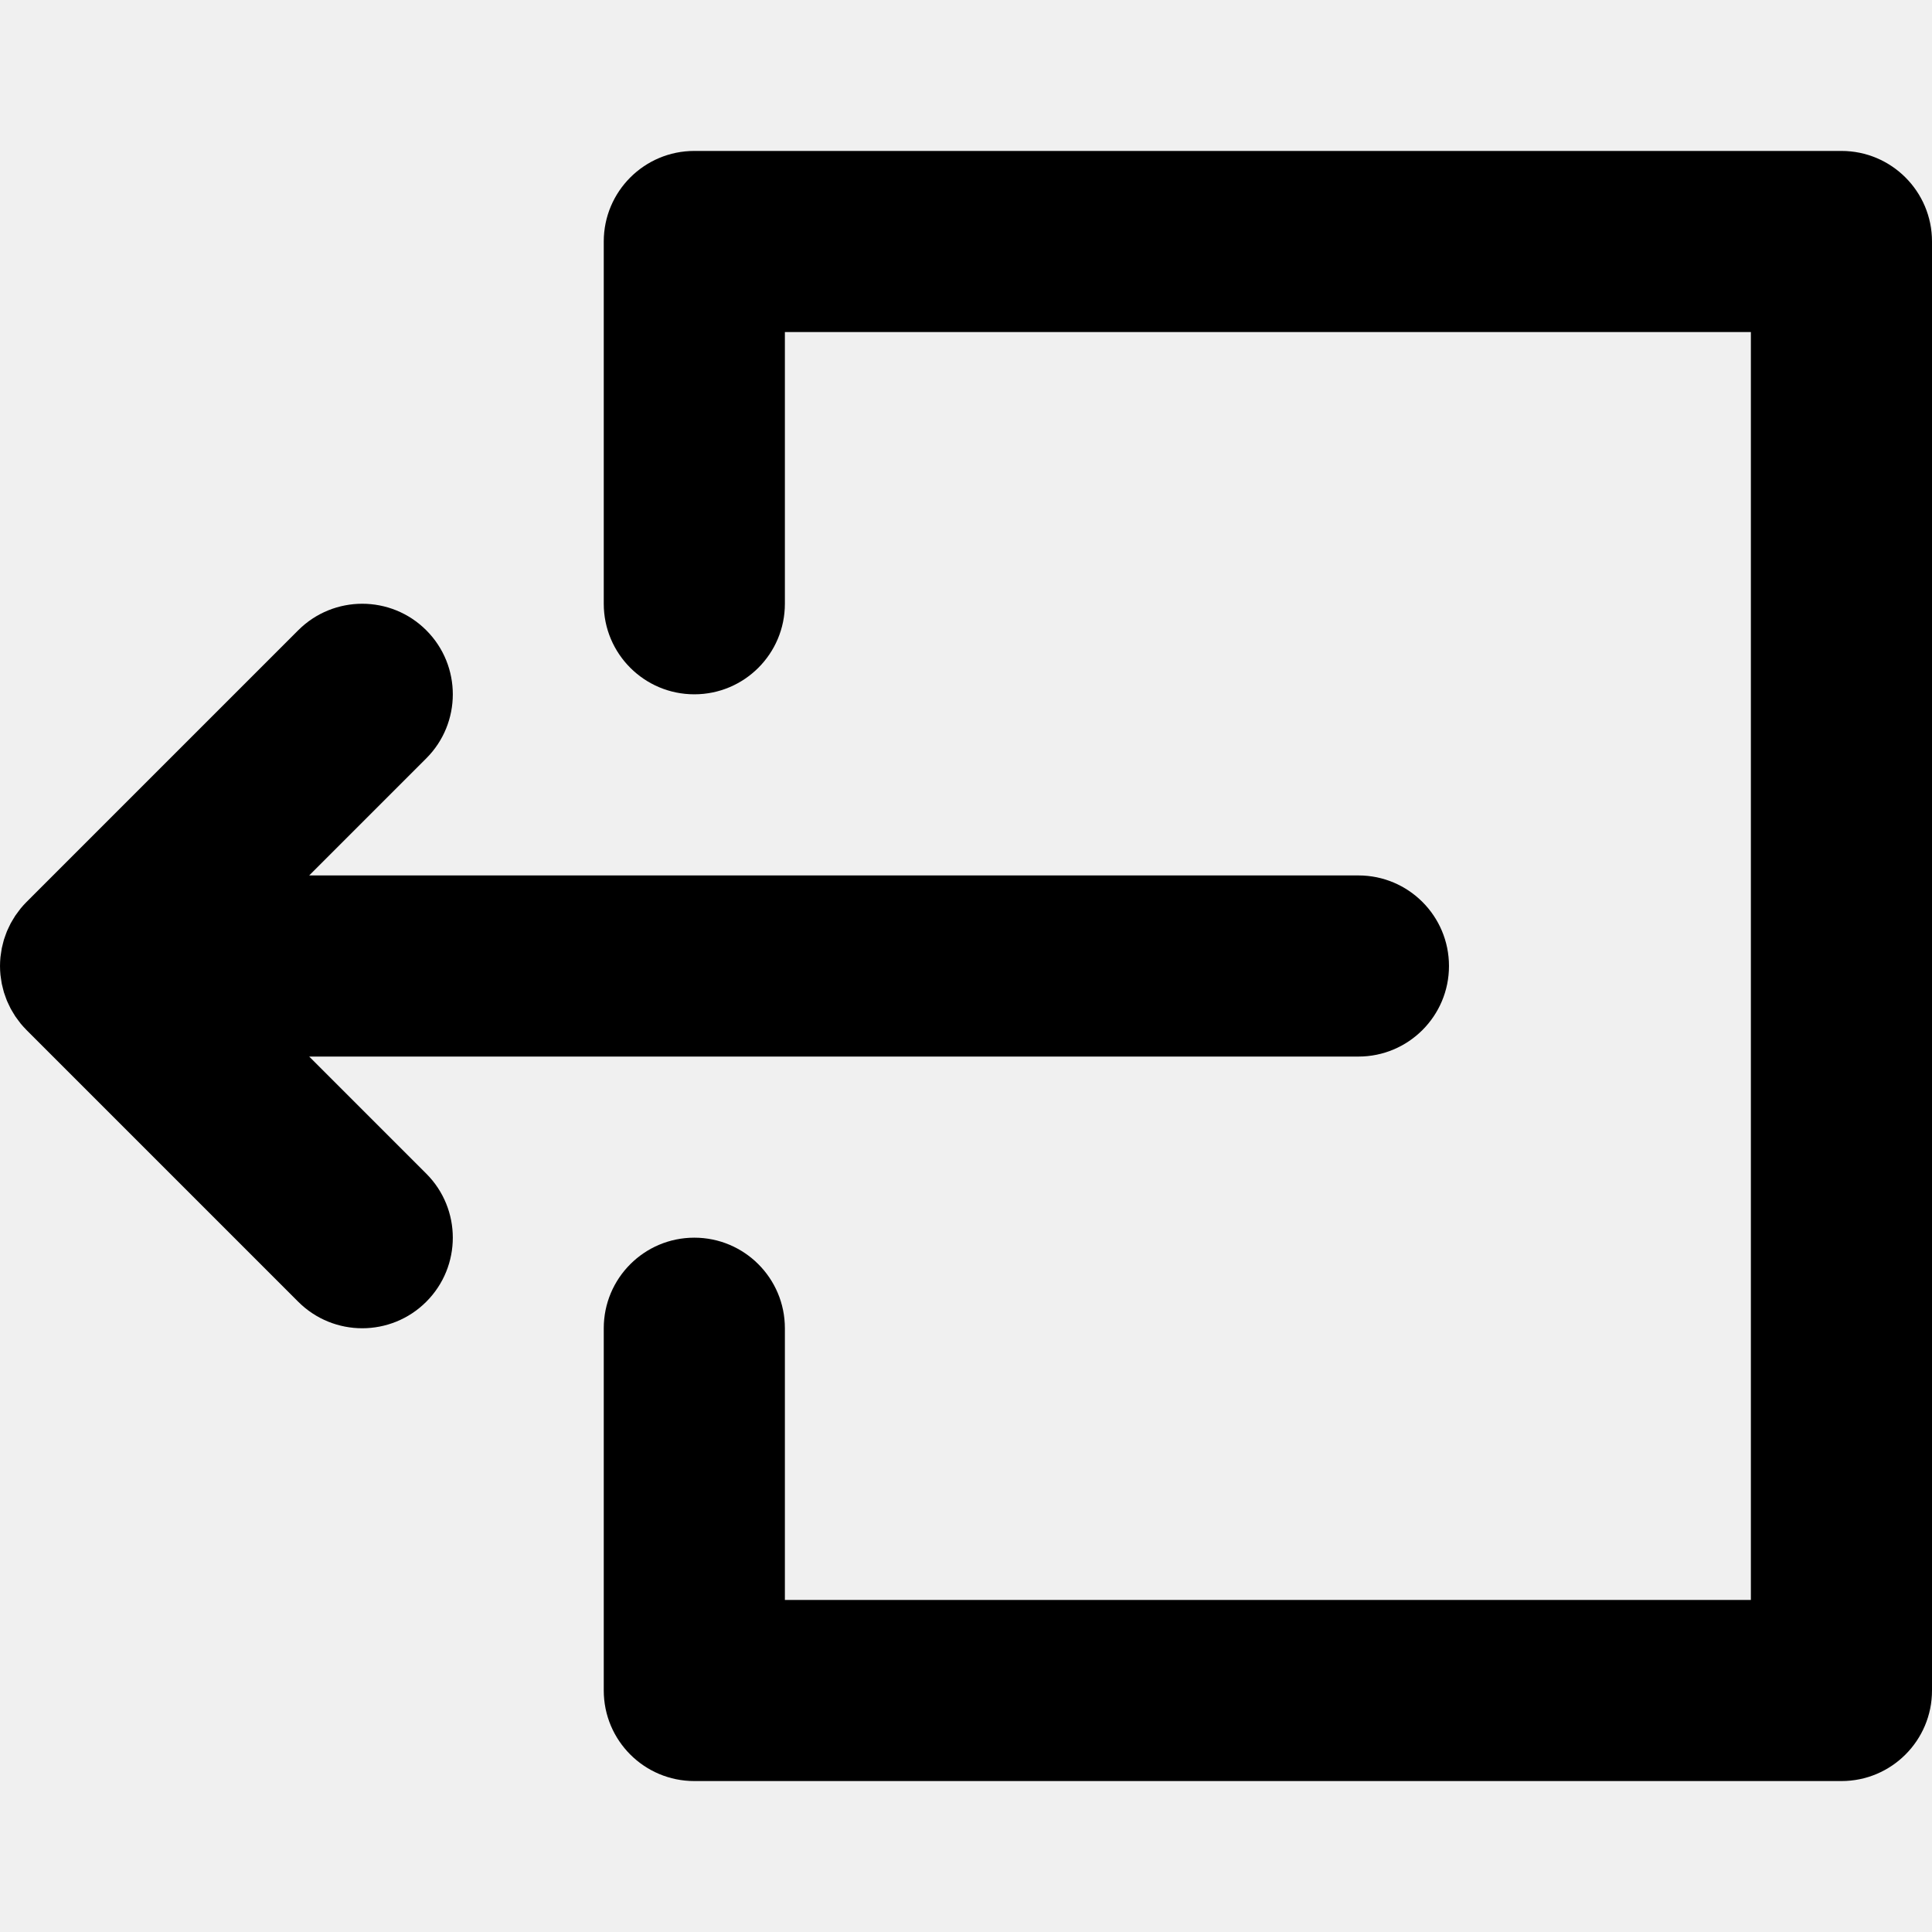
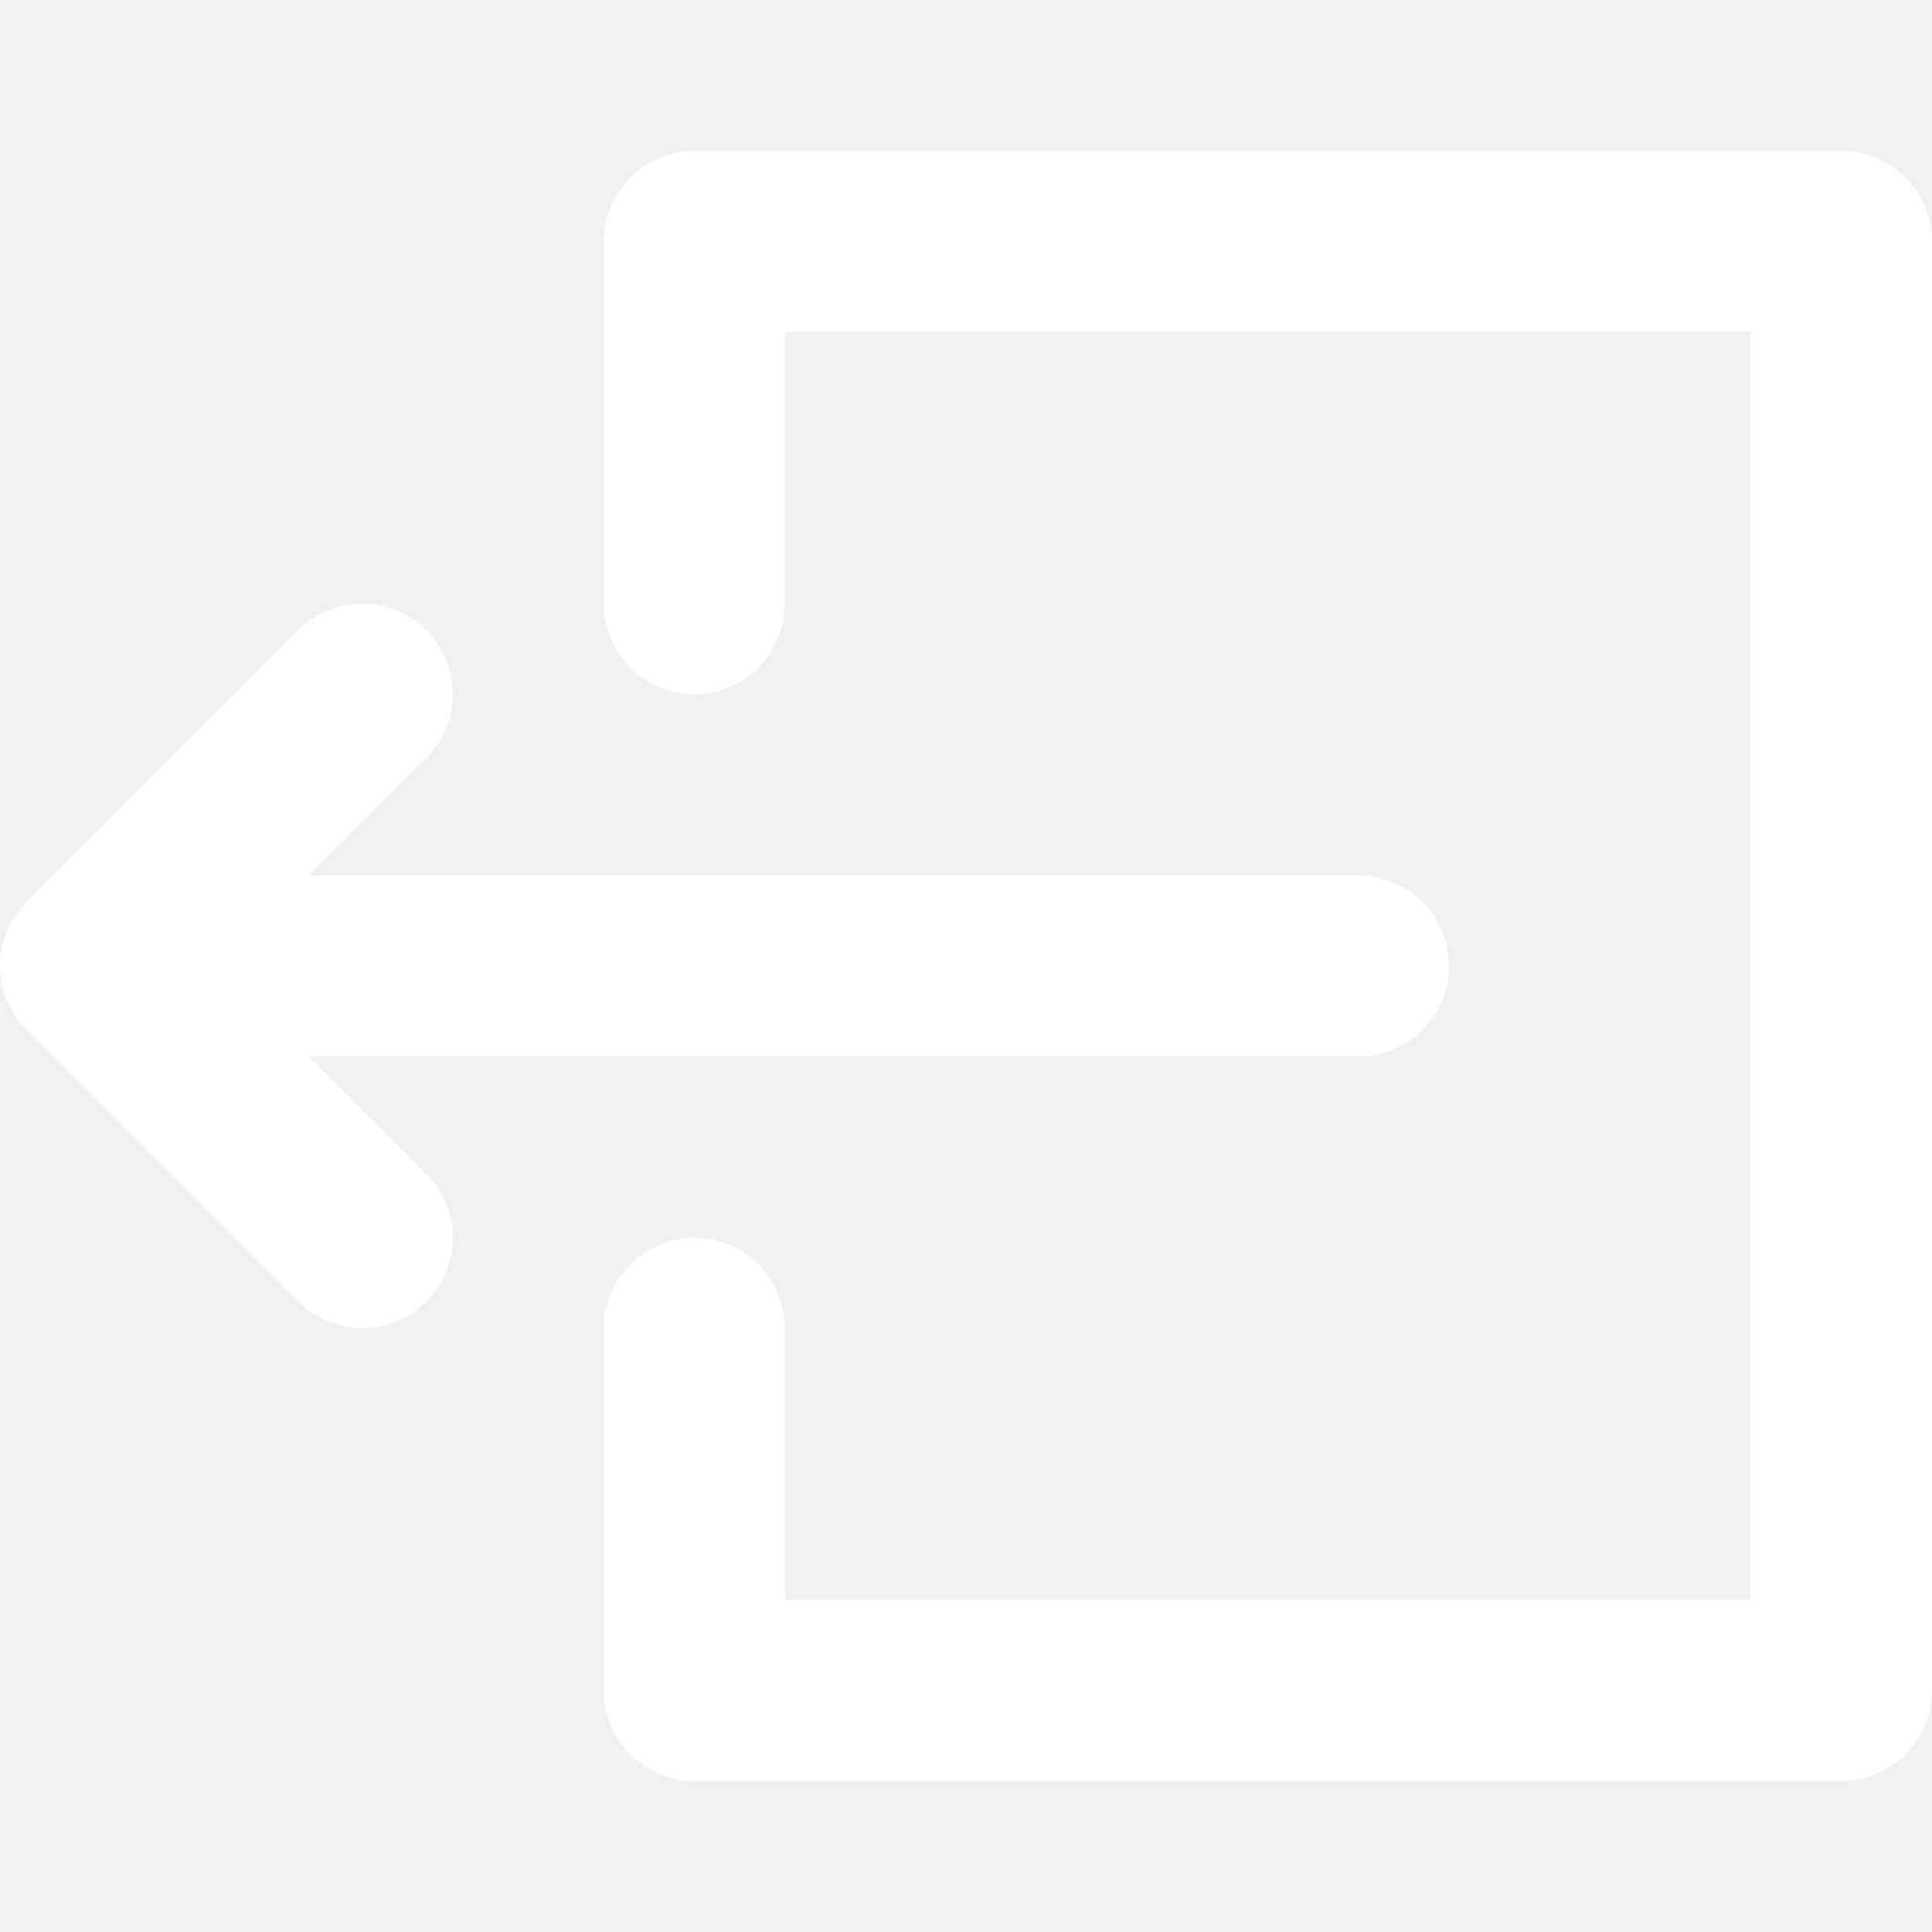
<svg xmlns="http://www.w3.org/2000/svg" version="1.1" id="Layer_1" x="0px" y="0px" viewBox="0 0 320.002 320.002" style="enable-background:new 0 0 320.002 320.002;" xml:space="preserve">
  <g id="XMLID_6_">
-     <path id="XMLID_7_" d="M51.213,175.001h173.785c8.284,0,15-6.716,15-15c0-8.284-6.716-15-15-15H51.213l19.394-19.394   c5.858-5.858,5.858-15.355,0-21.213c-5.857-5.858-15.355-5.858-21.213,0L4.396,149.393c-0.351,0.351-0.683,0.719-0.997,1.103   c-0.137,0.167-0.256,0.344-0.385,0.515c-0.165,0.22-0.335,0.435-0.488,0.664c-0.14,0.209-0.261,0.426-0.389,0.64   c-0.123,0.206-0.252,0.407-0.365,0.619c-0.118,0.22-0.217,0.446-0.323,0.67c-0.104,0.219-0.213,0.435-0.306,0.659   c-0.09,0.219-0.164,0.442-0.243,0.664c-0.087,0.24-0.179,0.477-0.253,0.722c-0.067,0.222-0.116,0.447-0.172,0.672   c-0.063,0.249-0.133,0.497-0.183,0.751c-0.051,0.259-0.082,0.521-0.119,0.782c-0.032,0.223-0.075,0.443-0.097,0.669   c-0.048,0.484-0.073,0.971-0.074,1.457c0,0.007-0.001,0.015-0.001,0.022c0,0.007,0.001,0.015,0.001,0.022   c0.001,0.487,0.026,0.973,0.074,1.458c0.022,0.223,0.064,0.44,0.095,0.661c0.038,0.264,0.069,0.528,0.121,0.79   c0.05,0.252,0.119,0.496,0.182,0.743c0.057,0.227,0.107,0.456,0.175,0.681c0.073,0.241,0.164,0.474,0.248,0.71   c0.081,0.226,0.155,0.453,0.247,0.675c0.091,0.22,0.198,0.431,0.3,0.646c0.108,0.229,0.21,0.46,0.33,0.685   c0.11,0.205,0.235,0.4,0.354,0.599c0.131,0.221,0.256,0.444,0.4,0.659c0.146,0.219,0.309,0.424,0.466,0.635   c0.136,0.181,0.262,0.368,0.407,0.544c0.299,0.364,0.616,0.713,0.947,1.048c0.016,0.016,0.029,0.034,0.045,0.05l45,45.001   c2.93,2.929,6.768,4.394,10.607,4.394c3.838-0.001,7.678-1.465,10.606-4.393c5.858-5.858,5.858-15.355,0.001-21.213L51.213,175.001   z" />
-     <path id="XMLID_8_" d="M305.002,25h-190c-8.284,0-15,6.716-15,15v60c0,8.284,6.716,15,15,15s15-6.716,15-15V55h160v210.001h-160   v-45.001c0-8.284-6.716-15-15-15s-15,6.716-15,15v60.001c0,8.284,6.716,15,15,15h190c8.284,0,15-6.716,15-15V40   C320.002,31.716,313.286,25,305.002,25z" />
+     <path id="XMLID_7_" style="fill:#fff;" d="M51.213,175.001h173.785c8.284,0,15-6.716,15-15c0-8.284-6.716-15-15-15H51.213l19.394-19.394   c5.858-5.858,5.858-15.355,0-21.213c-5.857-5.858-15.355-5.858-21.213,0L4.396,149.393c-0.351,0.351-0.683,0.719-0.997,1.103   c-0.137,0.167-0.256,0.344-0.385,0.515c-0.165,0.22-0.335,0.435-0.488,0.664c-0.14,0.209-0.261,0.426-0.389,0.64   c-0.123,0.206-0.252,0.407-0.365,0.619c-0.118,0.22-0.217,0.446-0.323,0.67c-0.104,0.219-0.213,0.435-0.306,0.659   c-0.09,0.219-0.164,0.442-0.243,0.664c-0.087,0.24-0.179,0.477-0.253,0.722c-0.067,0.222-0.116,0.447-0.172,0.672   c-0.063,0.249-0.133,0.497-0.183,0.751c-0.051,0.259-0.082,0.521-0.119,0.782c-0.032,0.223-0.075,0.443-0.097,0.669   c-0.048,0.484-0.073,0.971-0.074,1.457c0,0.007-0.001,0.015-0.001,0.022c0,0.007,0.001,0.015,0.001,0.022   c0.001,0.487,0.026,0.973,0.074,1.458c0.022,0.223,0.064,0.44,0.095,0.661c0.038,0.264,0.069,0.528,0.121,0.79   c0.05,0.252,0.119,0.496,0.182,0.743c0.057,0.227,0.107,0.456,0.175,0.681c0.073,0.241,0.164,0.474,0.248,0.71   c0.081,0.226,0.155,0.453,0.247,0.675c0.091,0.22,0.198,0.431,0.3,0.646c0.108,0.229,0.21,0.46,0.33,0.685   c0.11,0.205,0.235,0.4,0.354,0.599c0.131,0.221,0.256,0.444,0.4,0.659c0.146,0.219,0.309,0.424,0.466,0.635   c0.136,0.181,0.262,0.368,0.407,0.544c0.299,0.364,0.616,0.713,0.947,1.048c0.016,0.016,0.029,0.034,0.045,0.05l45,45.001   c2.93,2.929,6.768,4.394,10.607,4.394c3.838-0.001,7.678-1.465,10.606-4.393c5.858-5.858,5.858-15.355,0.001-21.213L51.213,175.001   z" />
+     <path id="XMLID_8_" style="fill:#fff;" d="M305.002,25h-190c-8.284,0-15,6.716-15,15v60c0,8.284,6.716,15,15,15s15-6.716,15-15V55h160v210.001h-160   v-45.001c0-8.284-6.716-15-15-15s-15,6.716-15,15v60.001c0,8.284,6.716,15,15,15h190c8.284,0,15-6.716,15-15V40   C320.002,31.716,313.286,25,305.002,25z" />
  </g>
  <g>
</g>
  <g>
</g>
  <g>
</g>
  <g>
</g>
  <g>
</g>
  <g>
</g>
  <g>
</g>
  <g>
</g>
  <g>
</g>
  <g>
</g>
  <g>
</g>
  <g>
</g>
  <g>
</g>
  <g>
</g>
  <g>
</g>
</svg>
